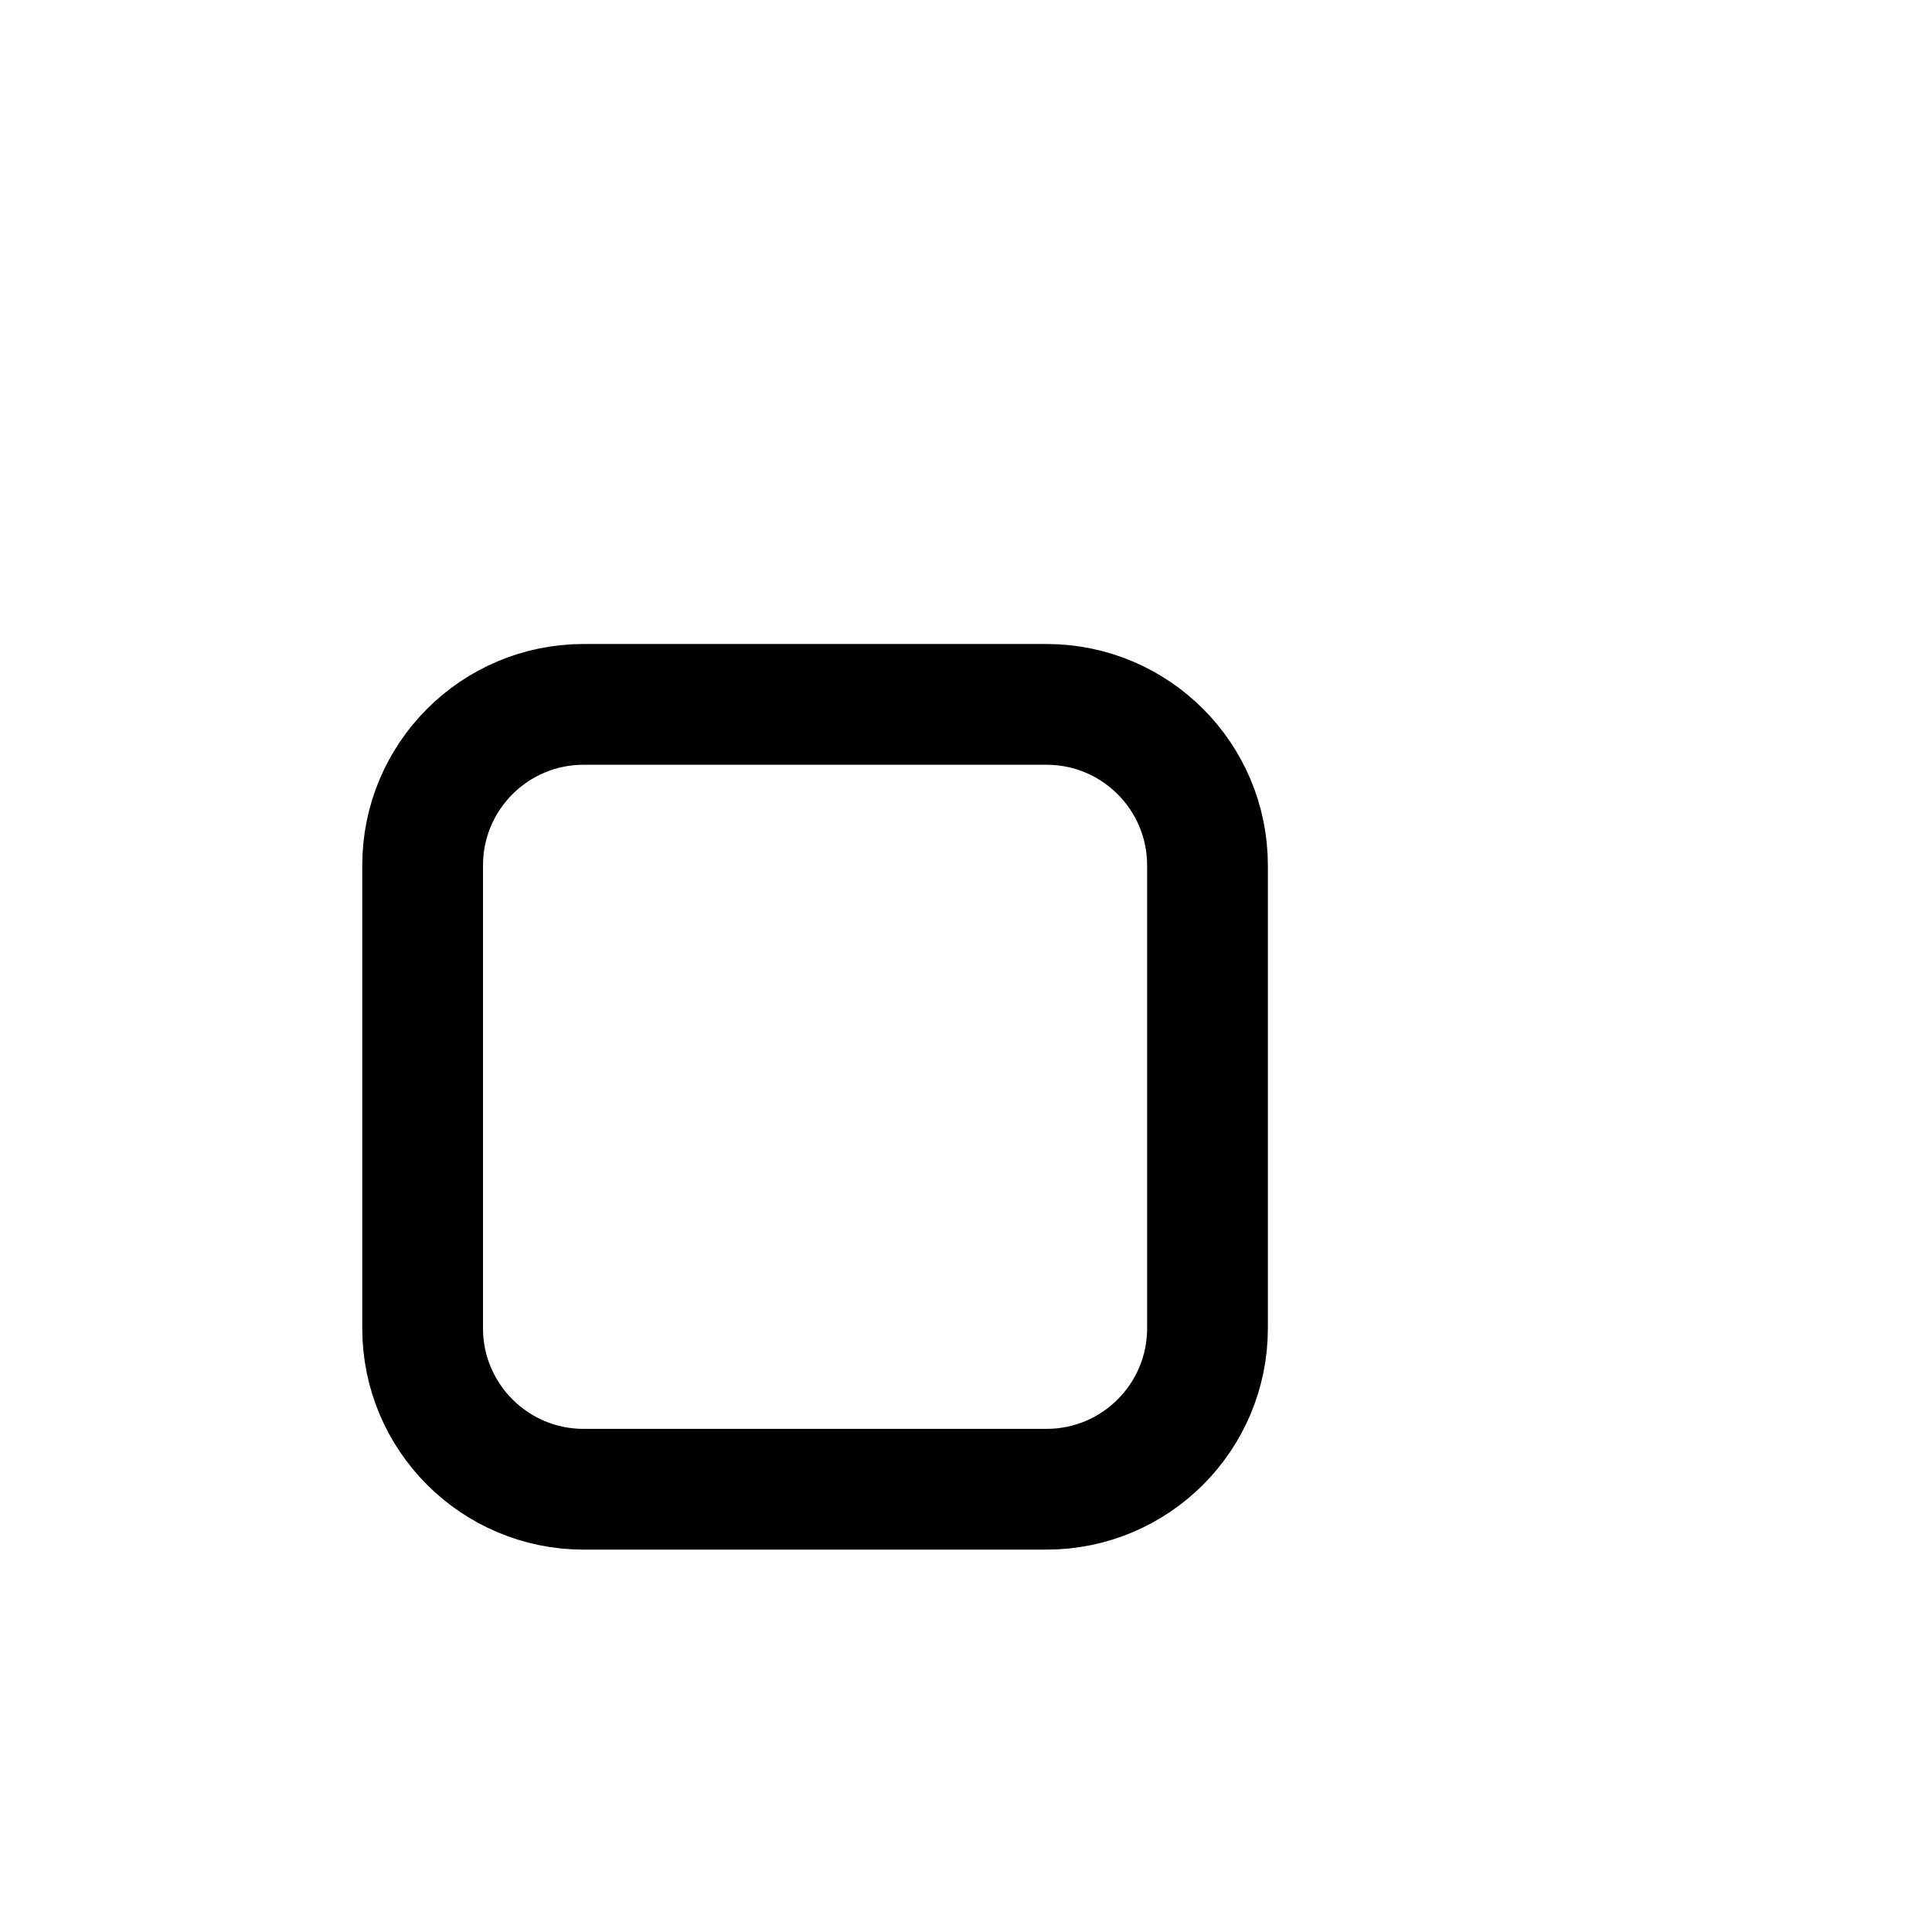
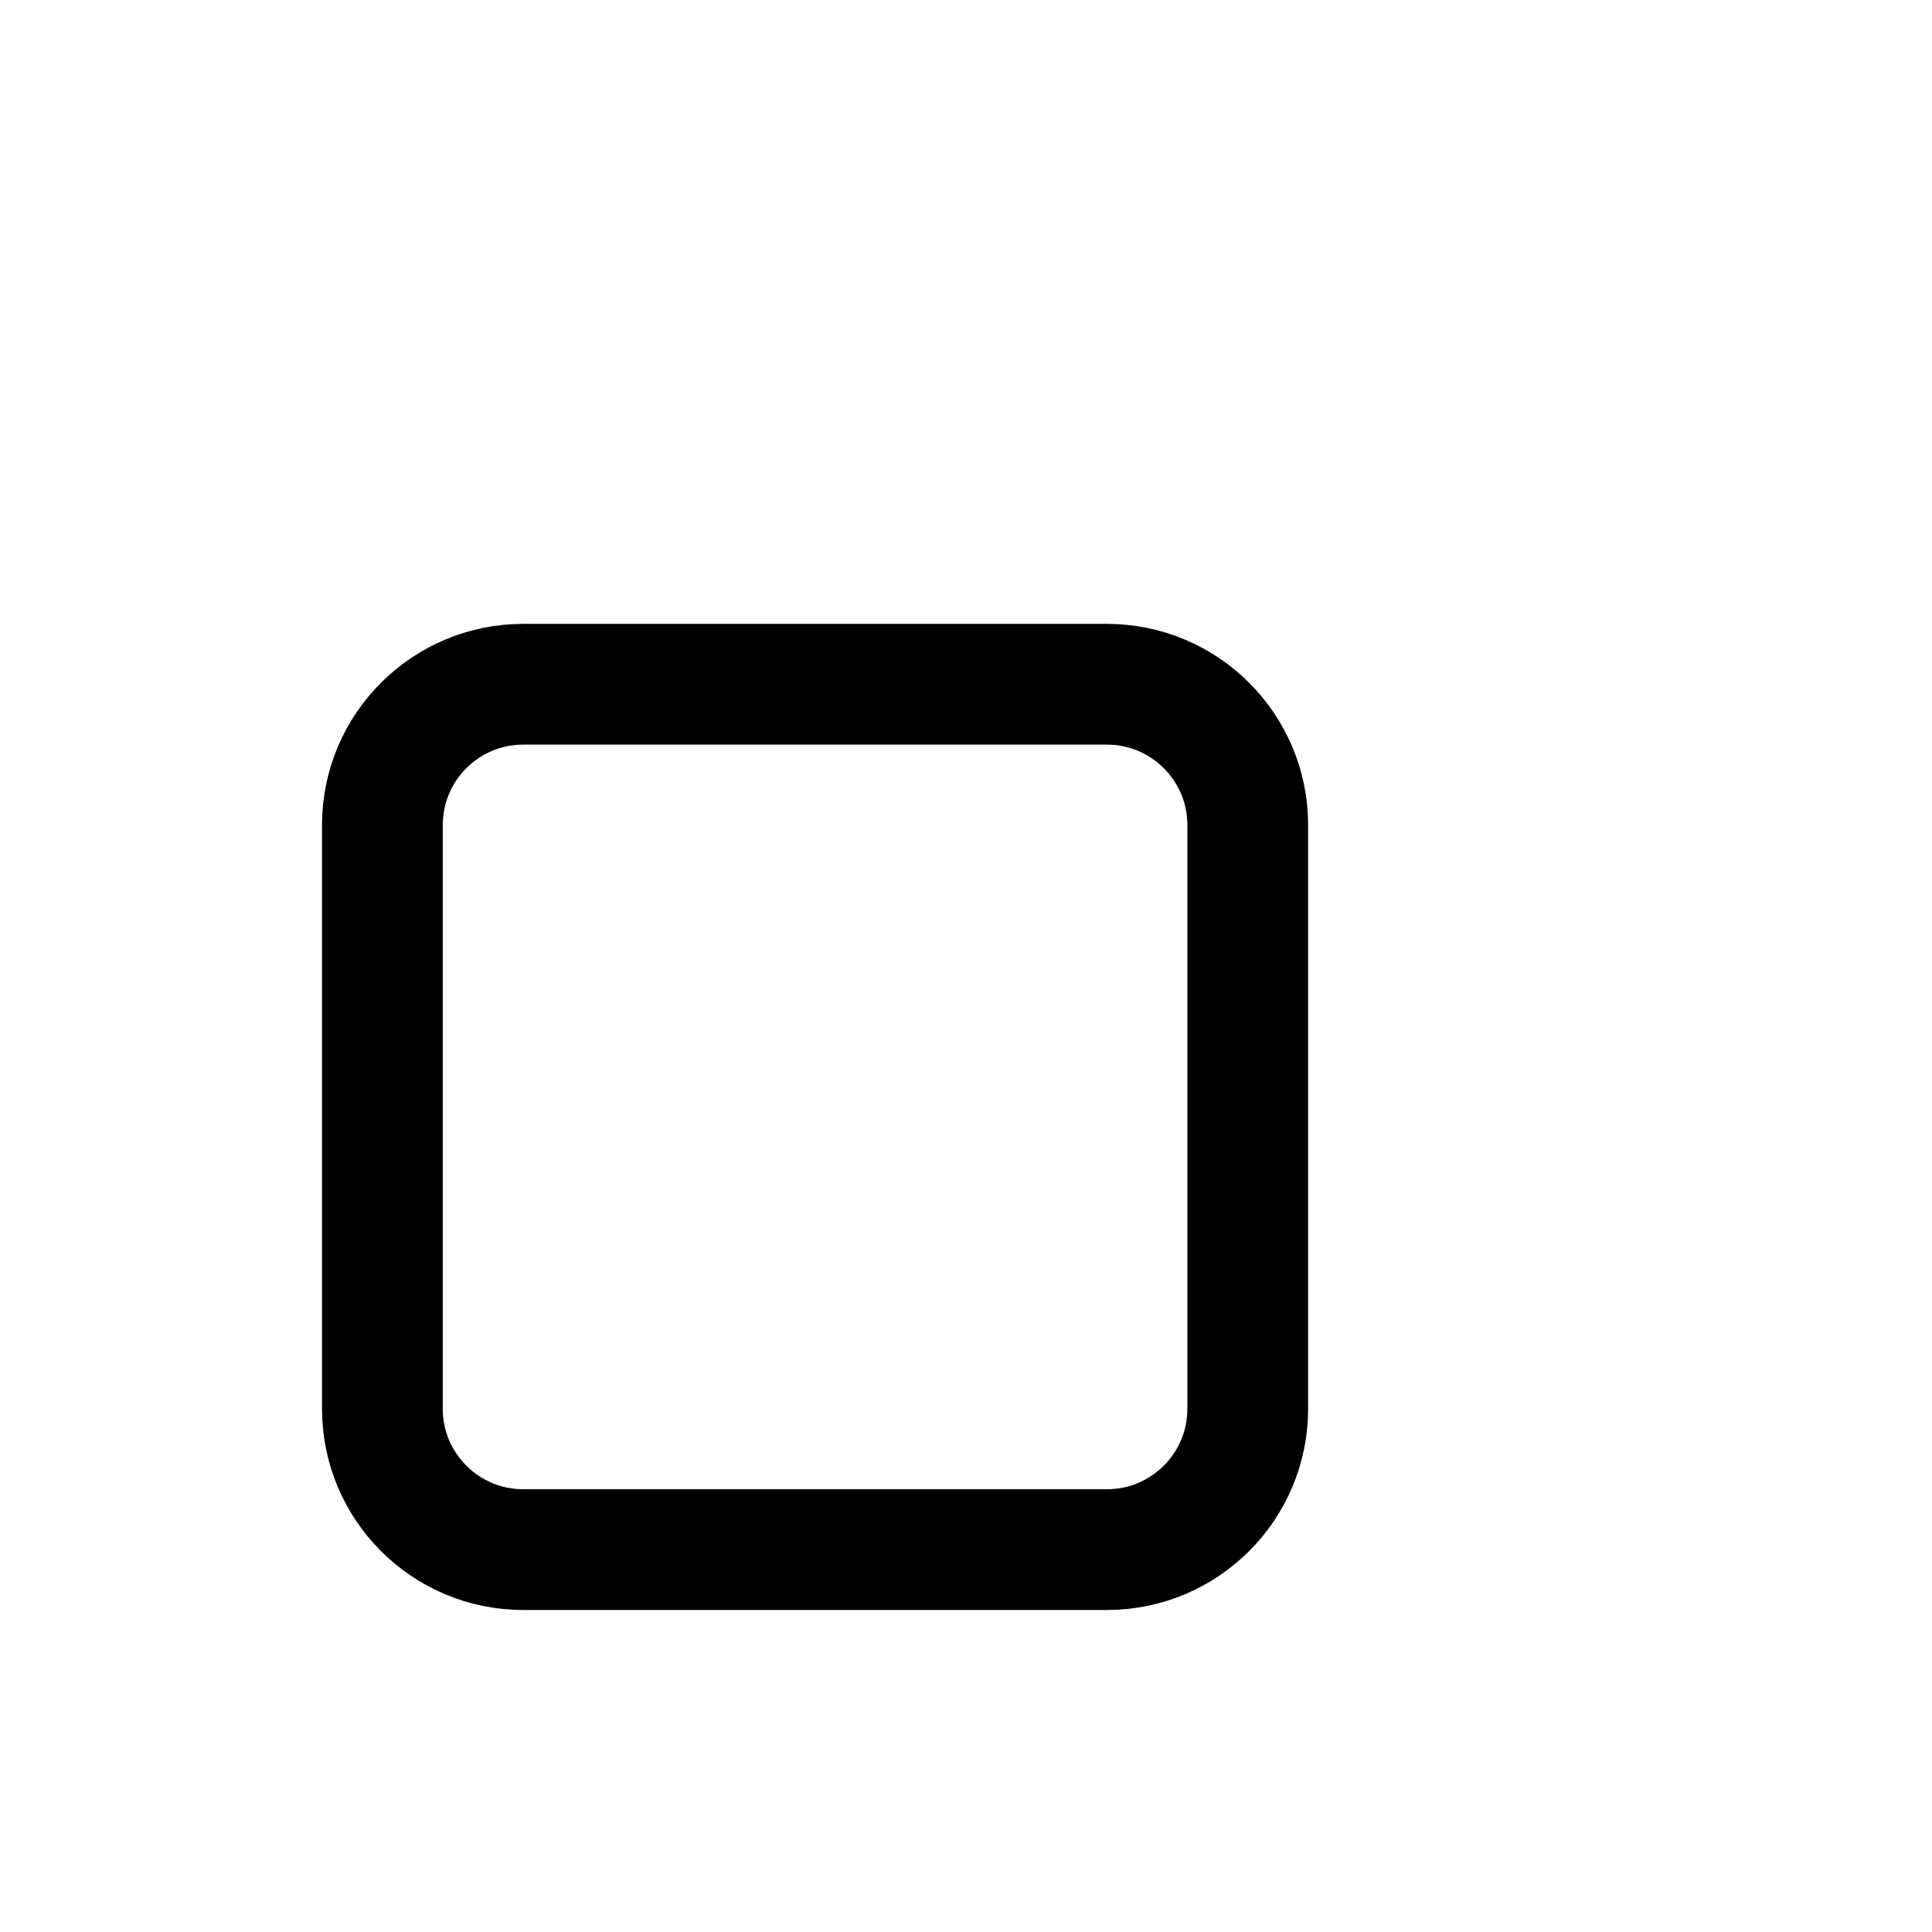
<svg xmlns="http://www.w3.org/2000/svg" width="24" height="24" viewBox="0 0 24 24">
  <g fill="none" stroke="black" stroke-width="1.5" stroke-linecap="round" stroke-linejoin="round">
-     <rect x="5.25" y="8.75" width="9.75" height="9.75" rx="2" />
+     <rect x="4.75" y="8.5" width="10.75" height="10.75" rx="1.75" />
  </g>
</svg>
